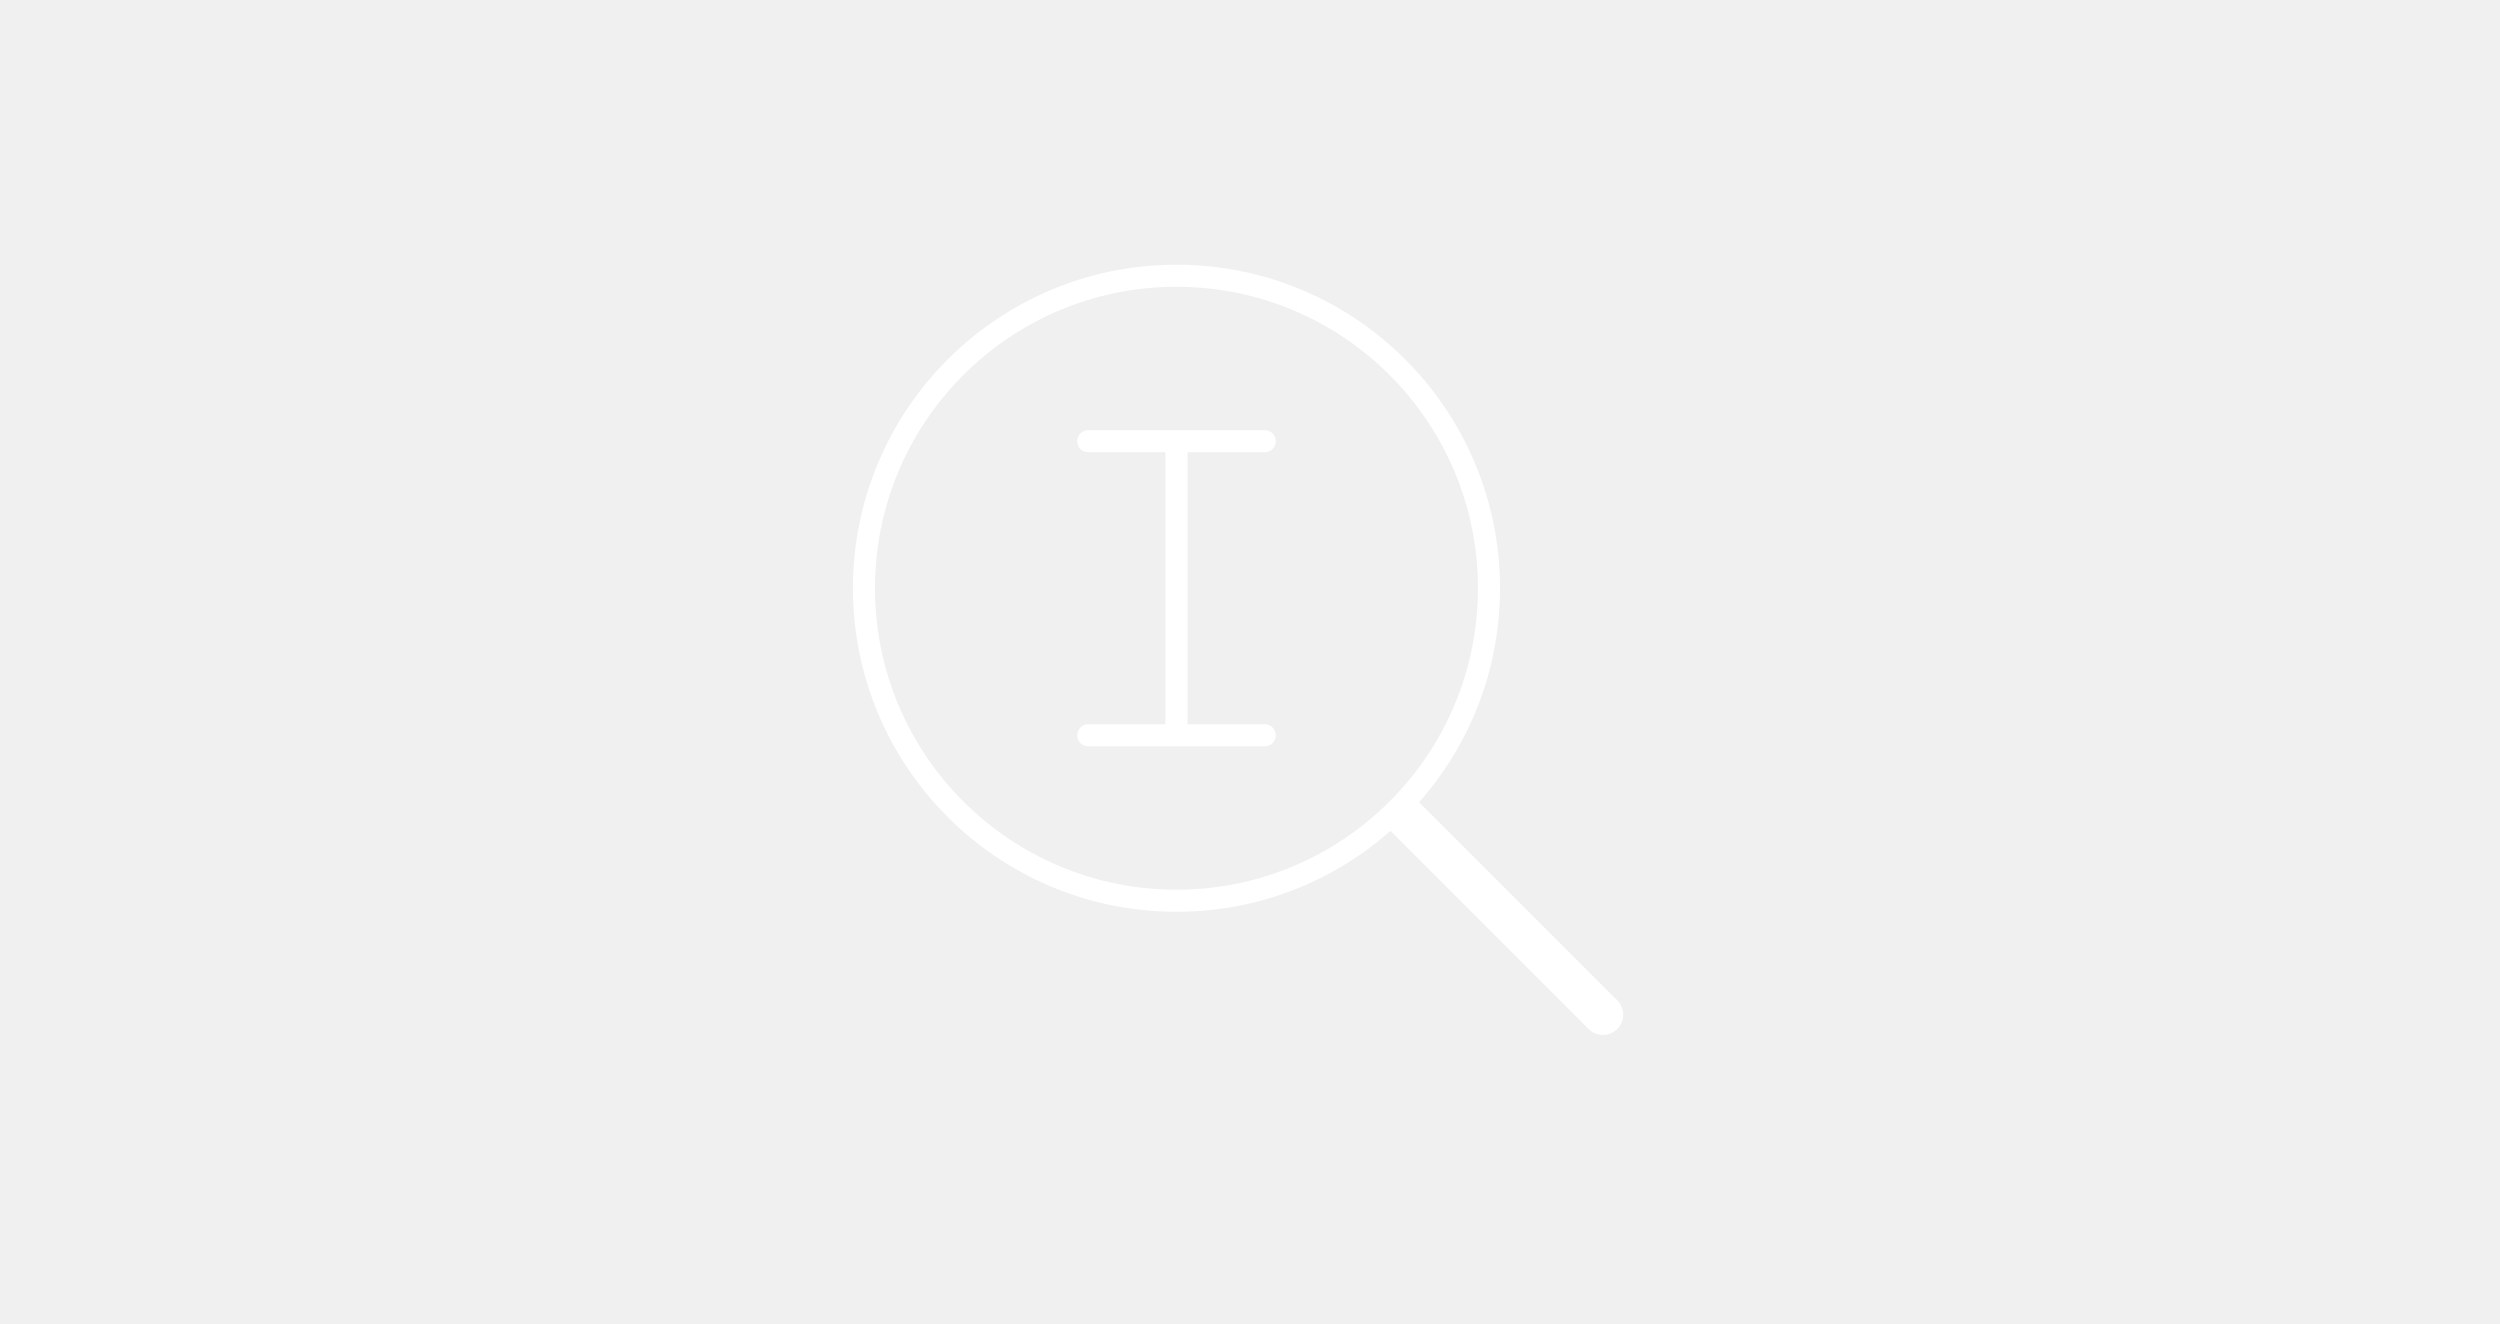
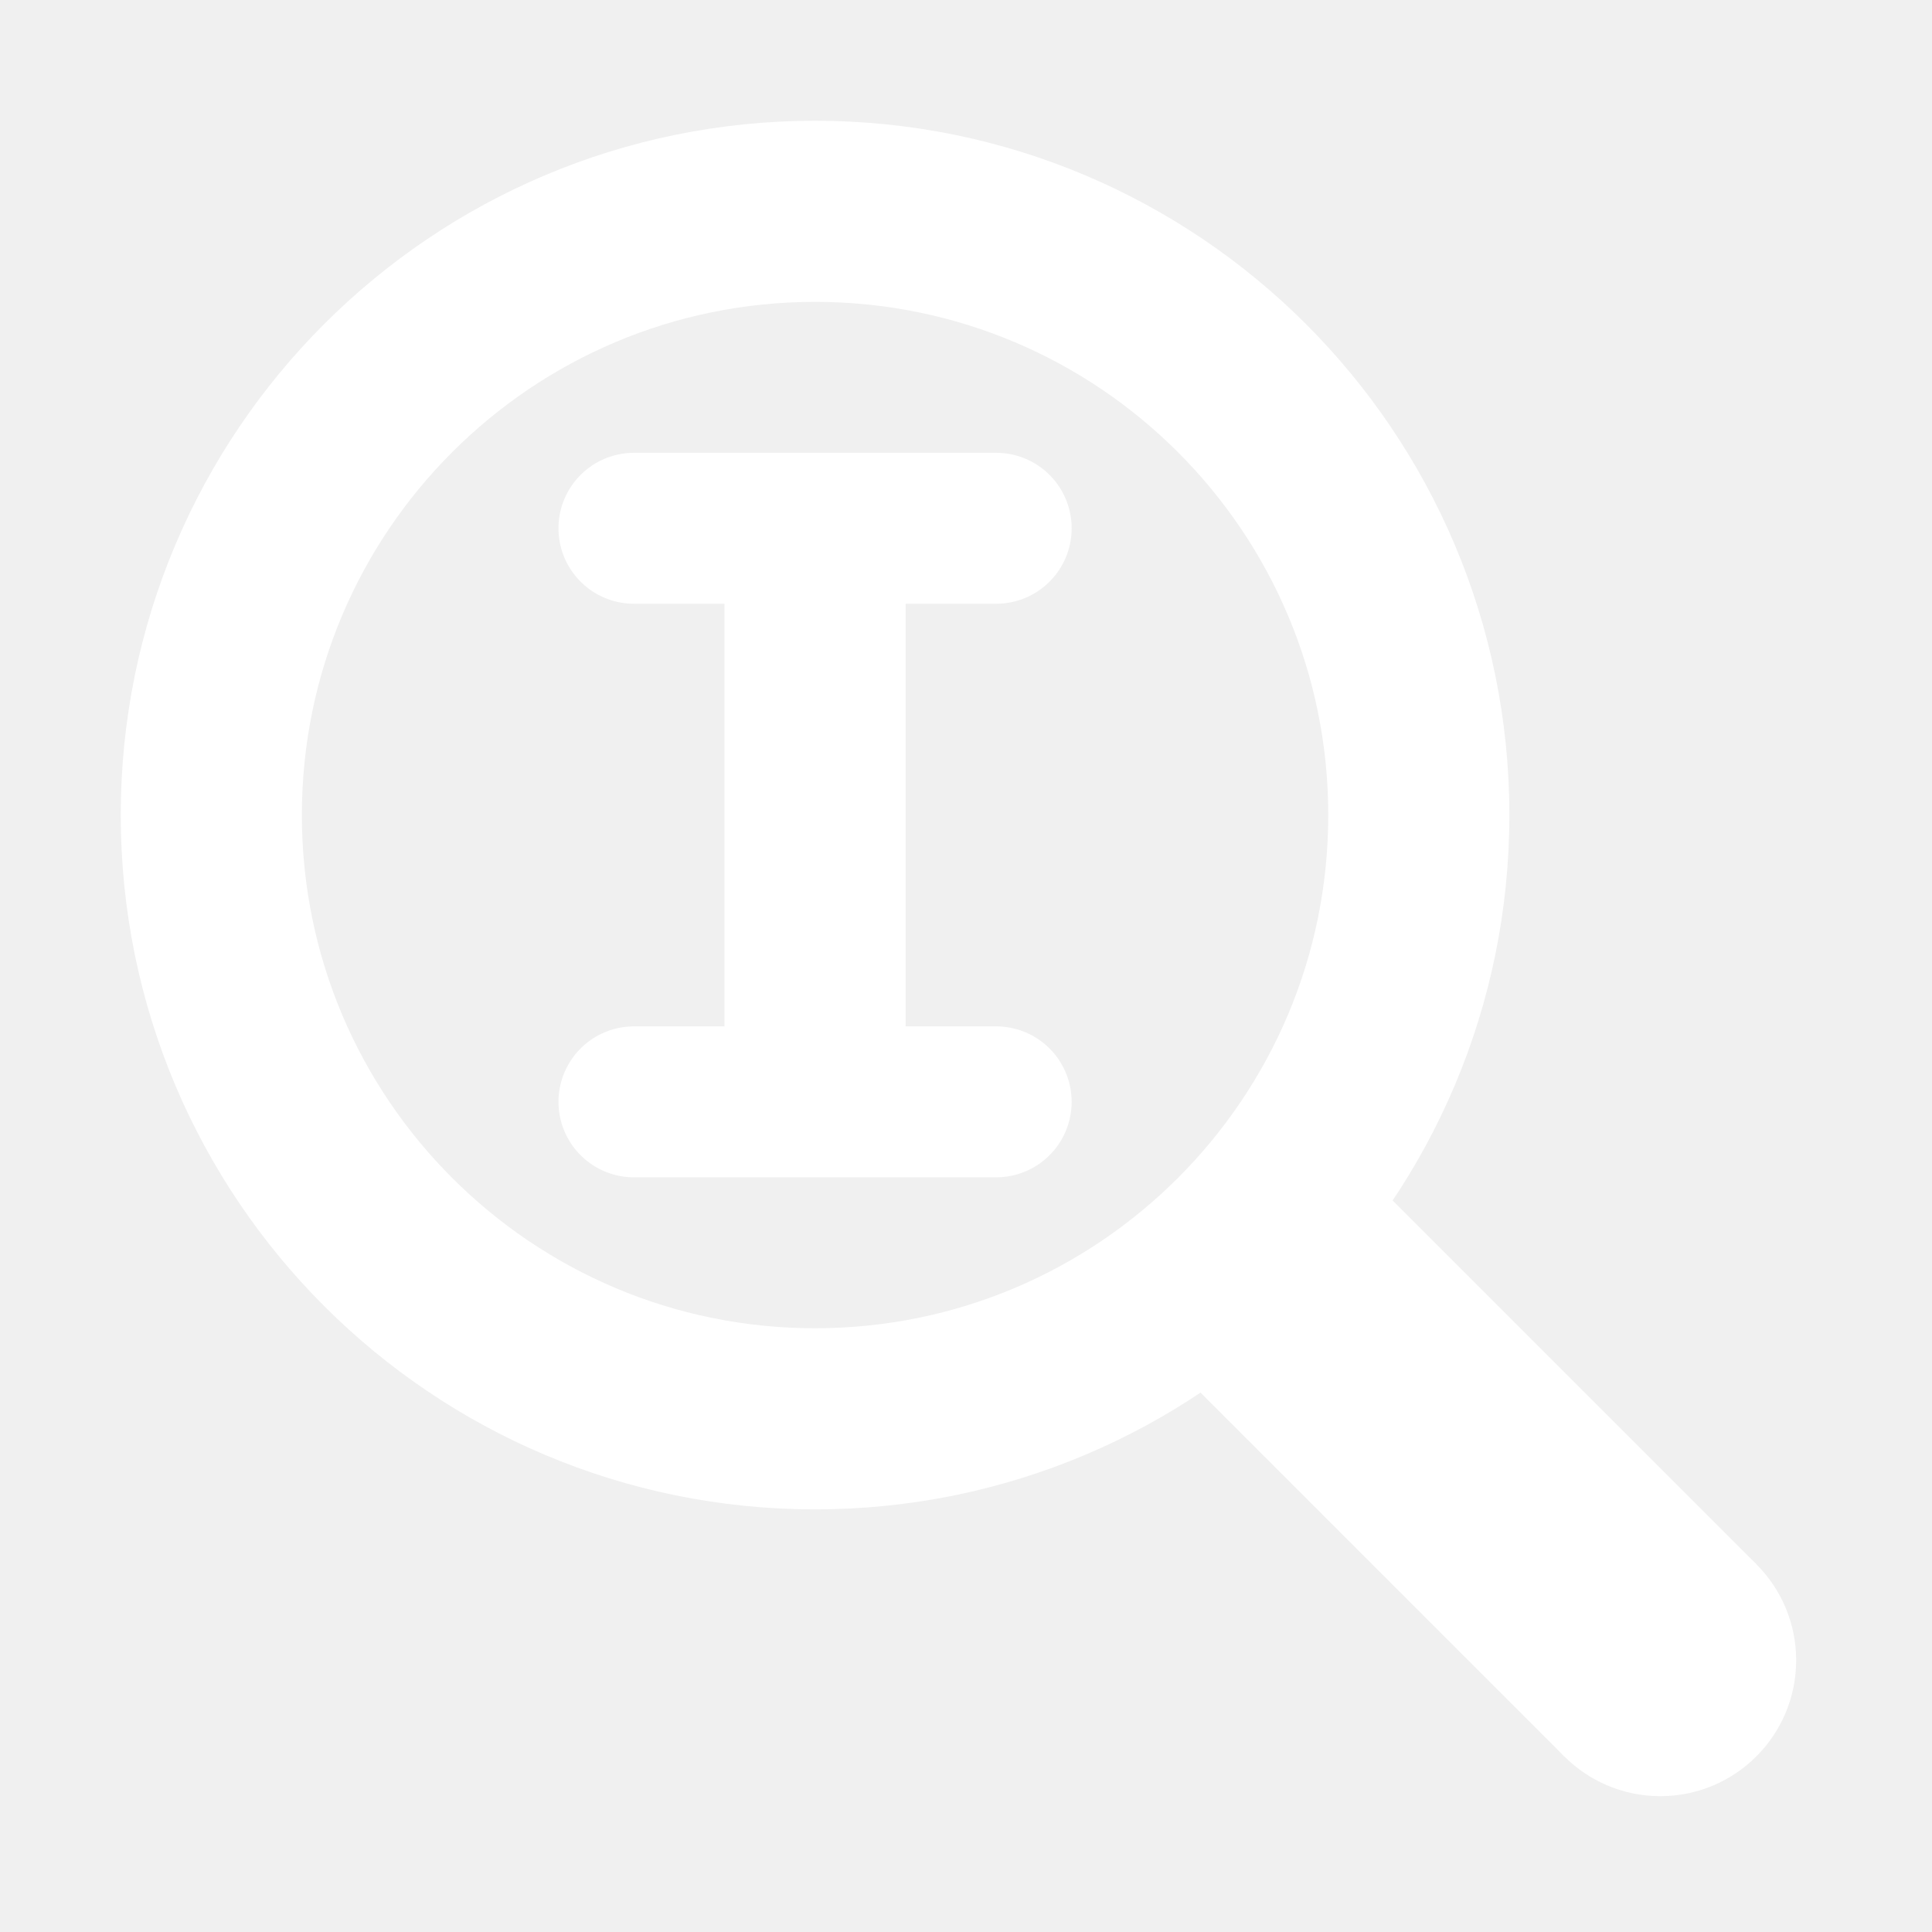
- <svg xmlns="http://www.w3.org/2000/svg" width="680" height="360" viewBox="0 0 680 360" role="img">
+ <svg xmlns="http://www.w3.org/2000/svg" width="64" height="64" viewBox="0 0 64 64" role="img">
  <g stroke="#fff" fill="none">
-     <circle cx="320" cy="160" r="85" stroke-width="6" />
-     <path d="M379.4 219.4 L436 276" stroke-width="11" stroke-linecap="butt" />
-     <circle cx="436" cy="276" r="5.5" fill="#fff" stroke="none" />
-     <path d="M296 120 h48" stroke-width="6" stroke-linecap="round" />
-     <path d="M296 200 h48" stroke-width="6" stroke-linecap="round" />
-     <path d="M320 120 v80" stroke-width="6" stroke-linecap="butt" />
+     <circle cx="27" cy="27" r="20" stroke-width="6" />
+     <path d="M41 41 L55 55" stroke-width="9" stroke-linecap="butt" />
+     <circle cx="55" cy="55" r="4.5" fill="#fff" stroke="none" />
+     <path d="M21 17.5 h12" stroke-width="5" stroke-linecap="round" />
+     <path d="M21 36.5 h12" stroke-width="5" stroke-linecap="round" />
+     <path d="M27 17.5 v19" stroke-width="6" stroke-linecap="butt" />
  </g>
</svg>
